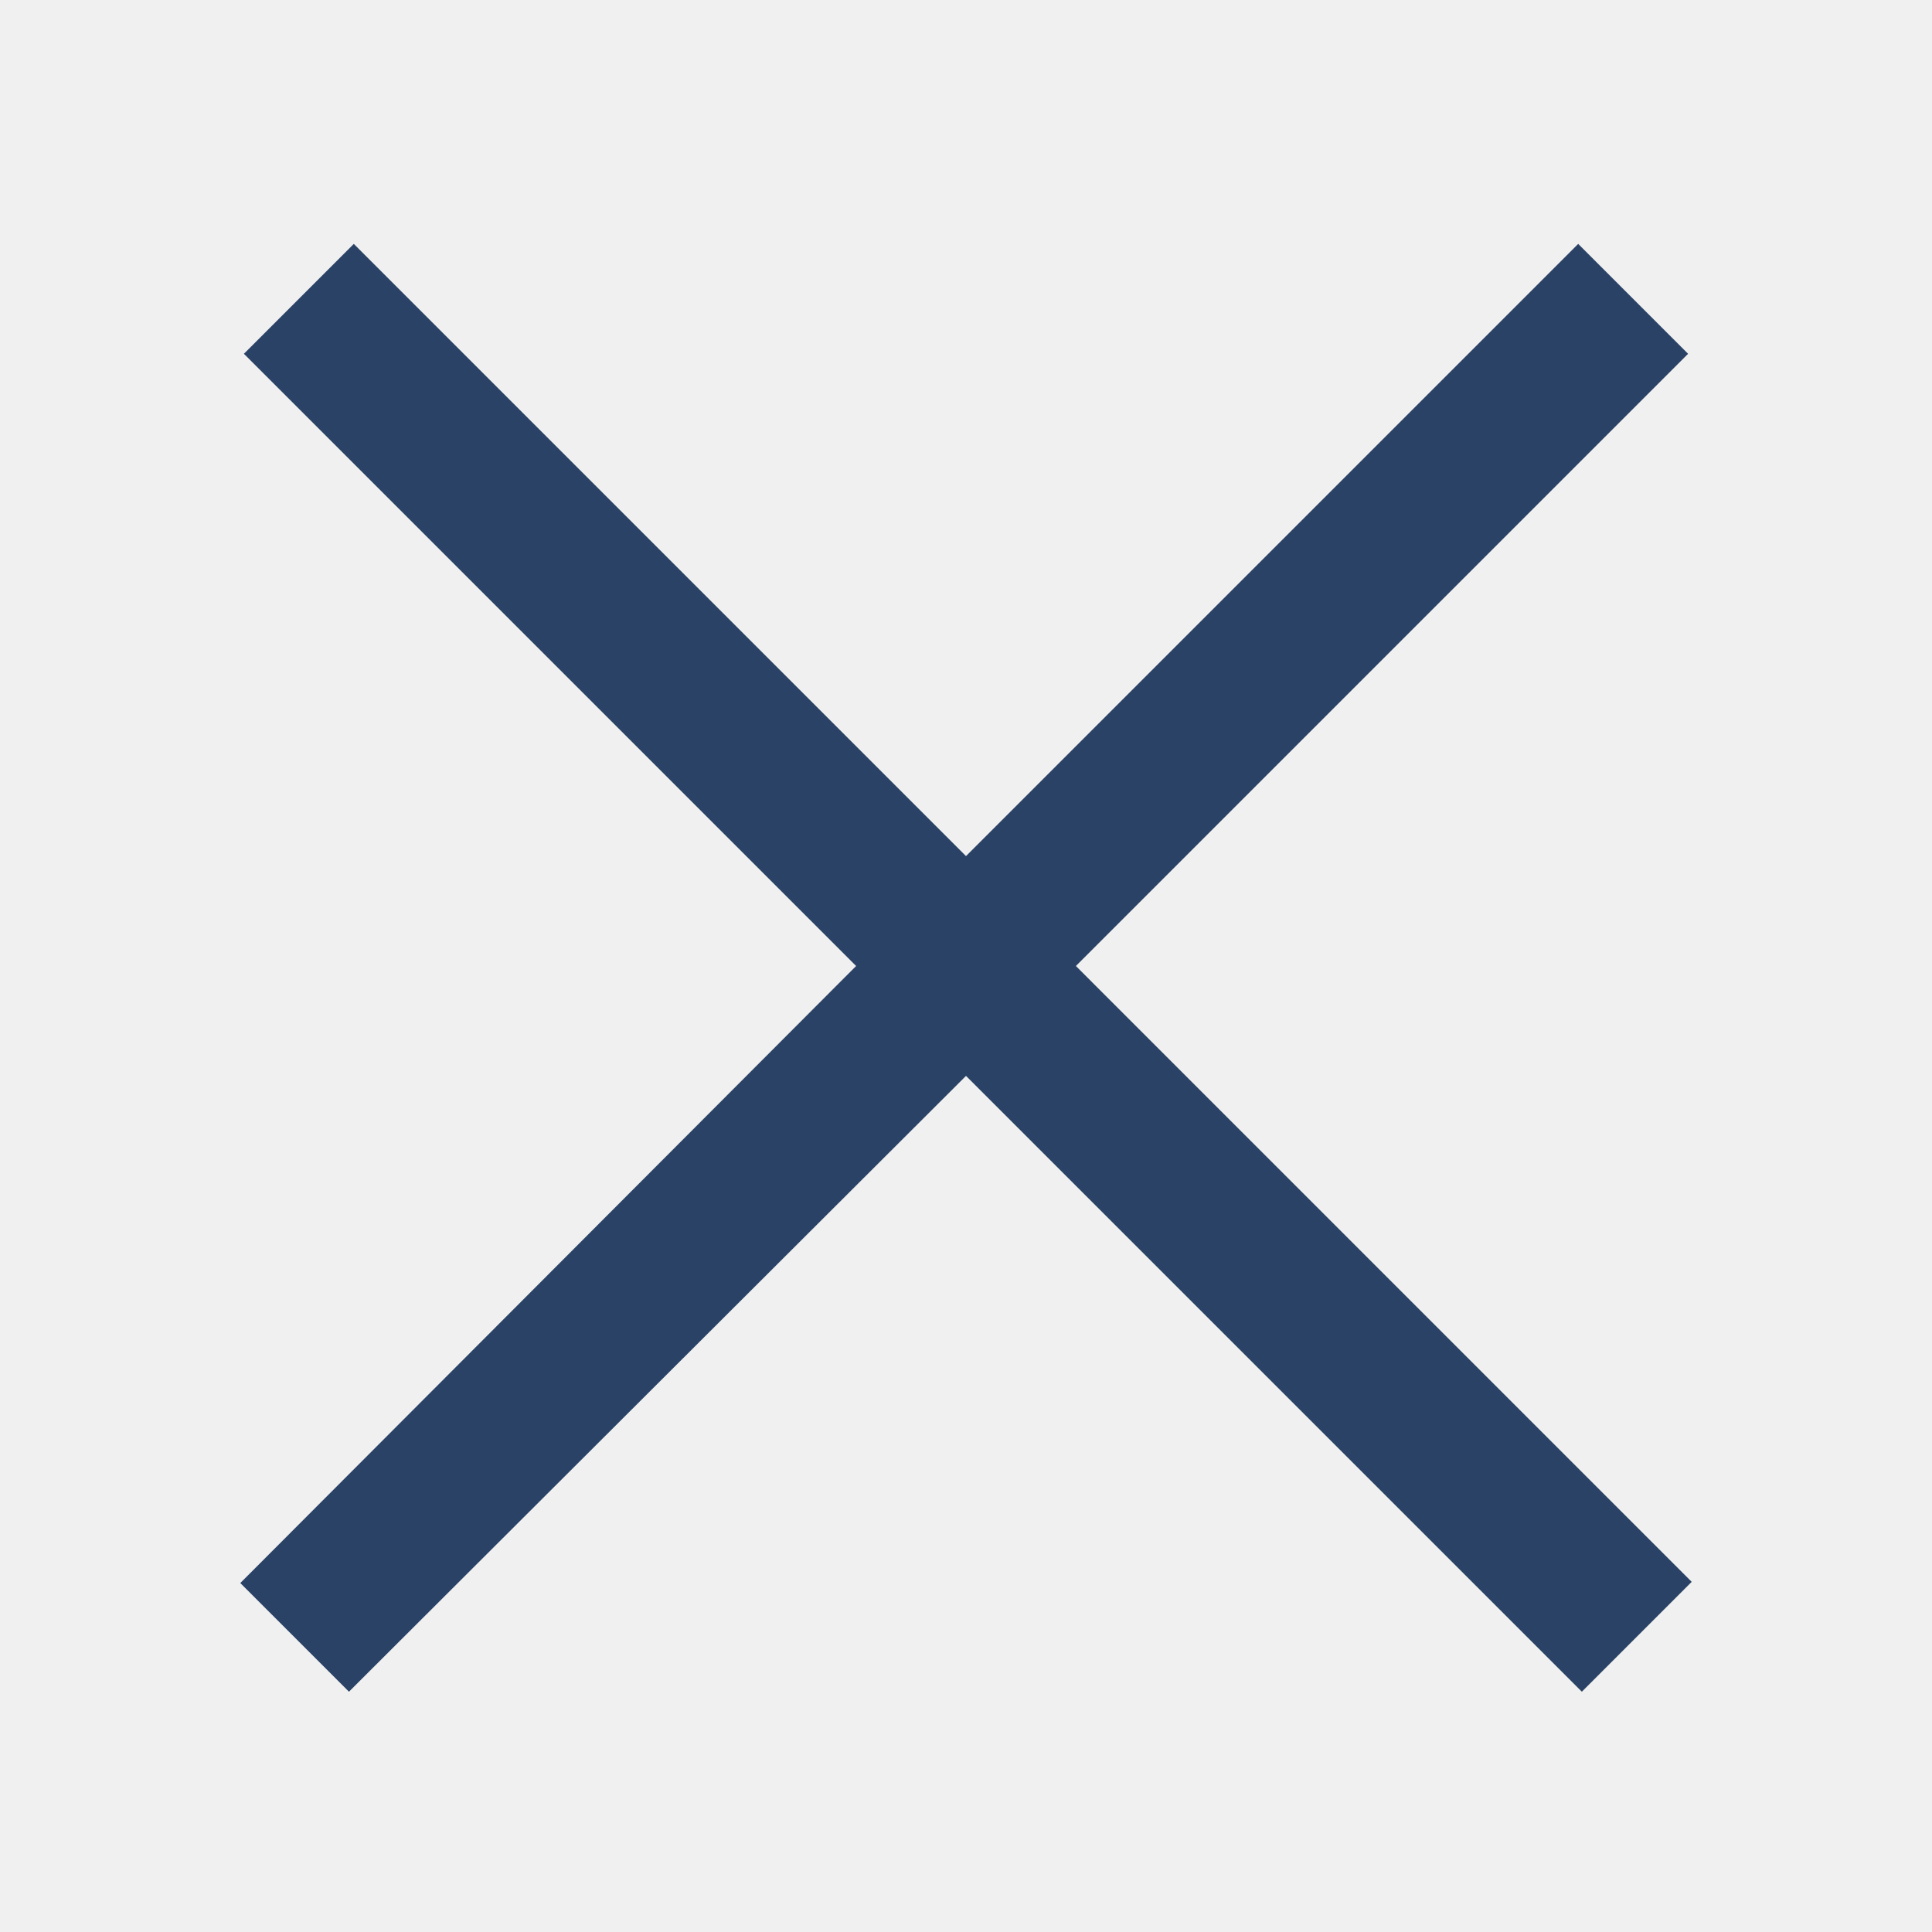
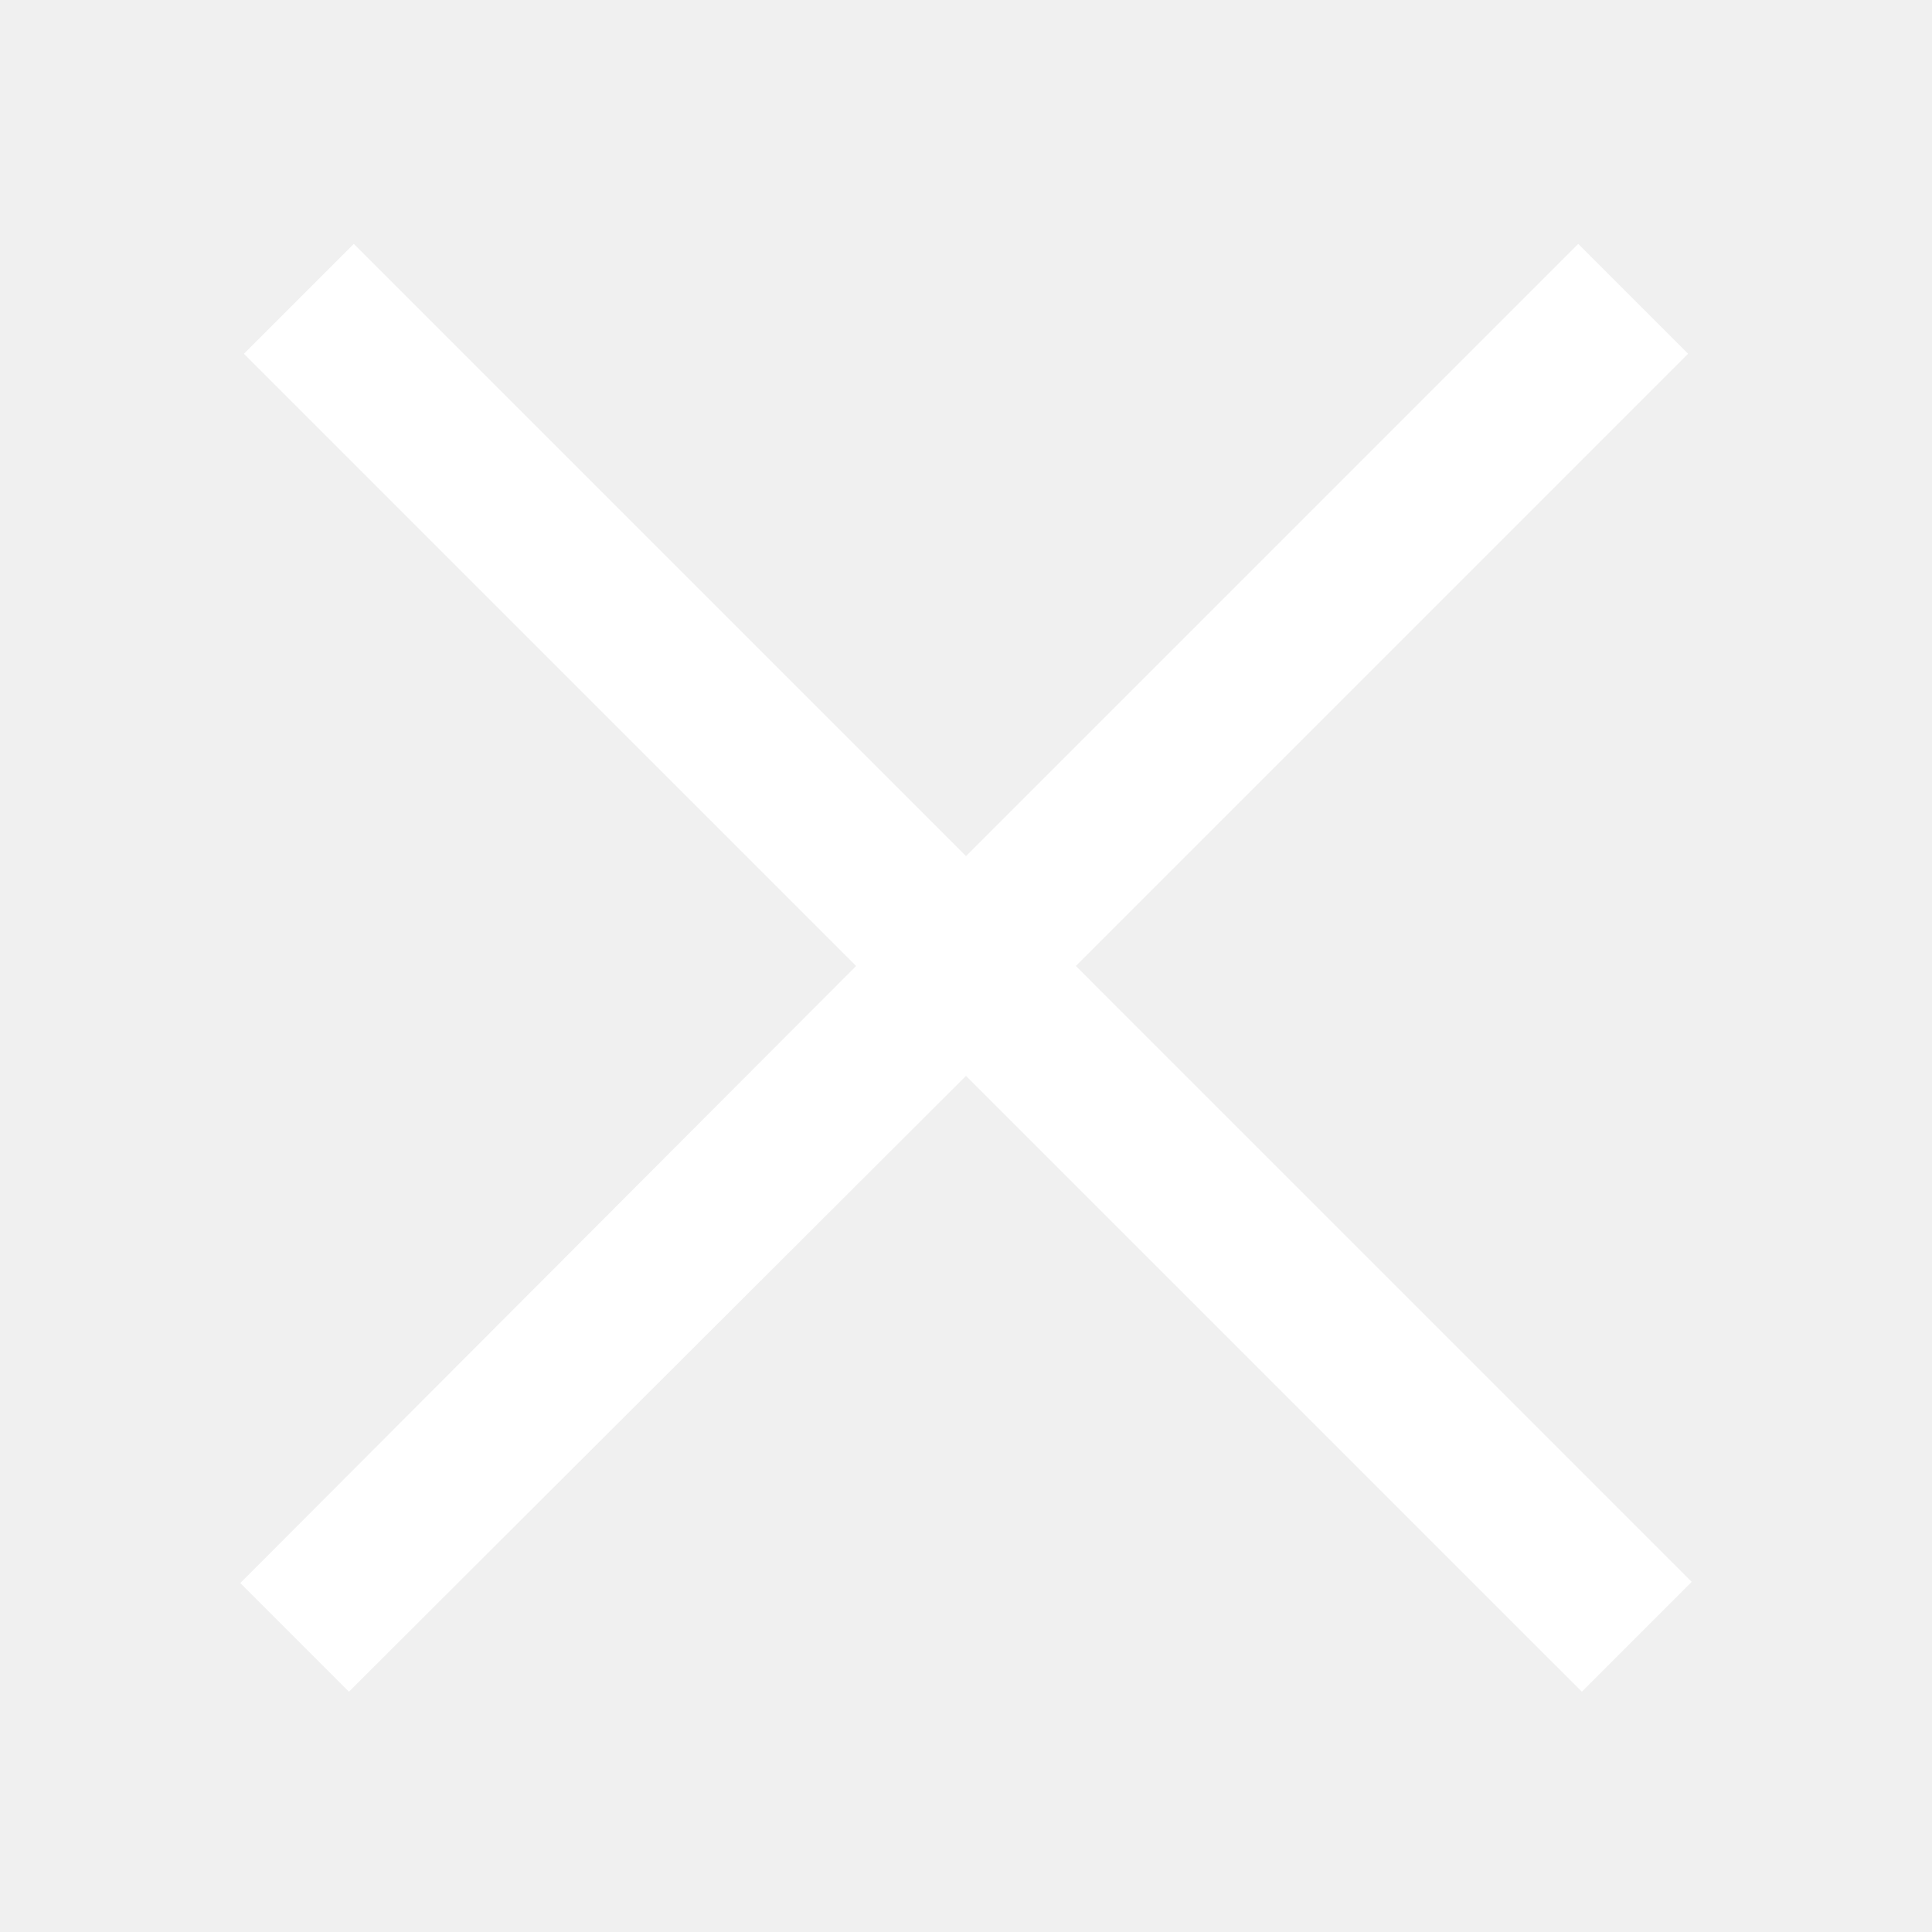
<svg xmlns="http://www.w3.org/2000/svg" viewBox="0 0 50 50" width="100px" height="100px">
-   <path fill="#2a4266" d="M 9.156 6.312 L 6.312 9.156 L 22.156 25 L 6.219 40.969 L 9.031 43.781 L 25 27.844 L 40.938 43.781 L 43.781 40.938 L 27.844 25 L 43.688 9.156 L 40.844 6.312 L 25 22.156 Z" />
+   <path fill="#ffffff" d="M 9.156 6.312 L 6.312 9.156 L 22.156 25 L 6.219 40.969 L 9.031 43.781 L 25 27.844 L 40.938 43.781 L 43.781 40.938 L 27.844 25 L 43.688 9.156 L 40.844 6.312 L 25 22.156 Z" />
</svg>
